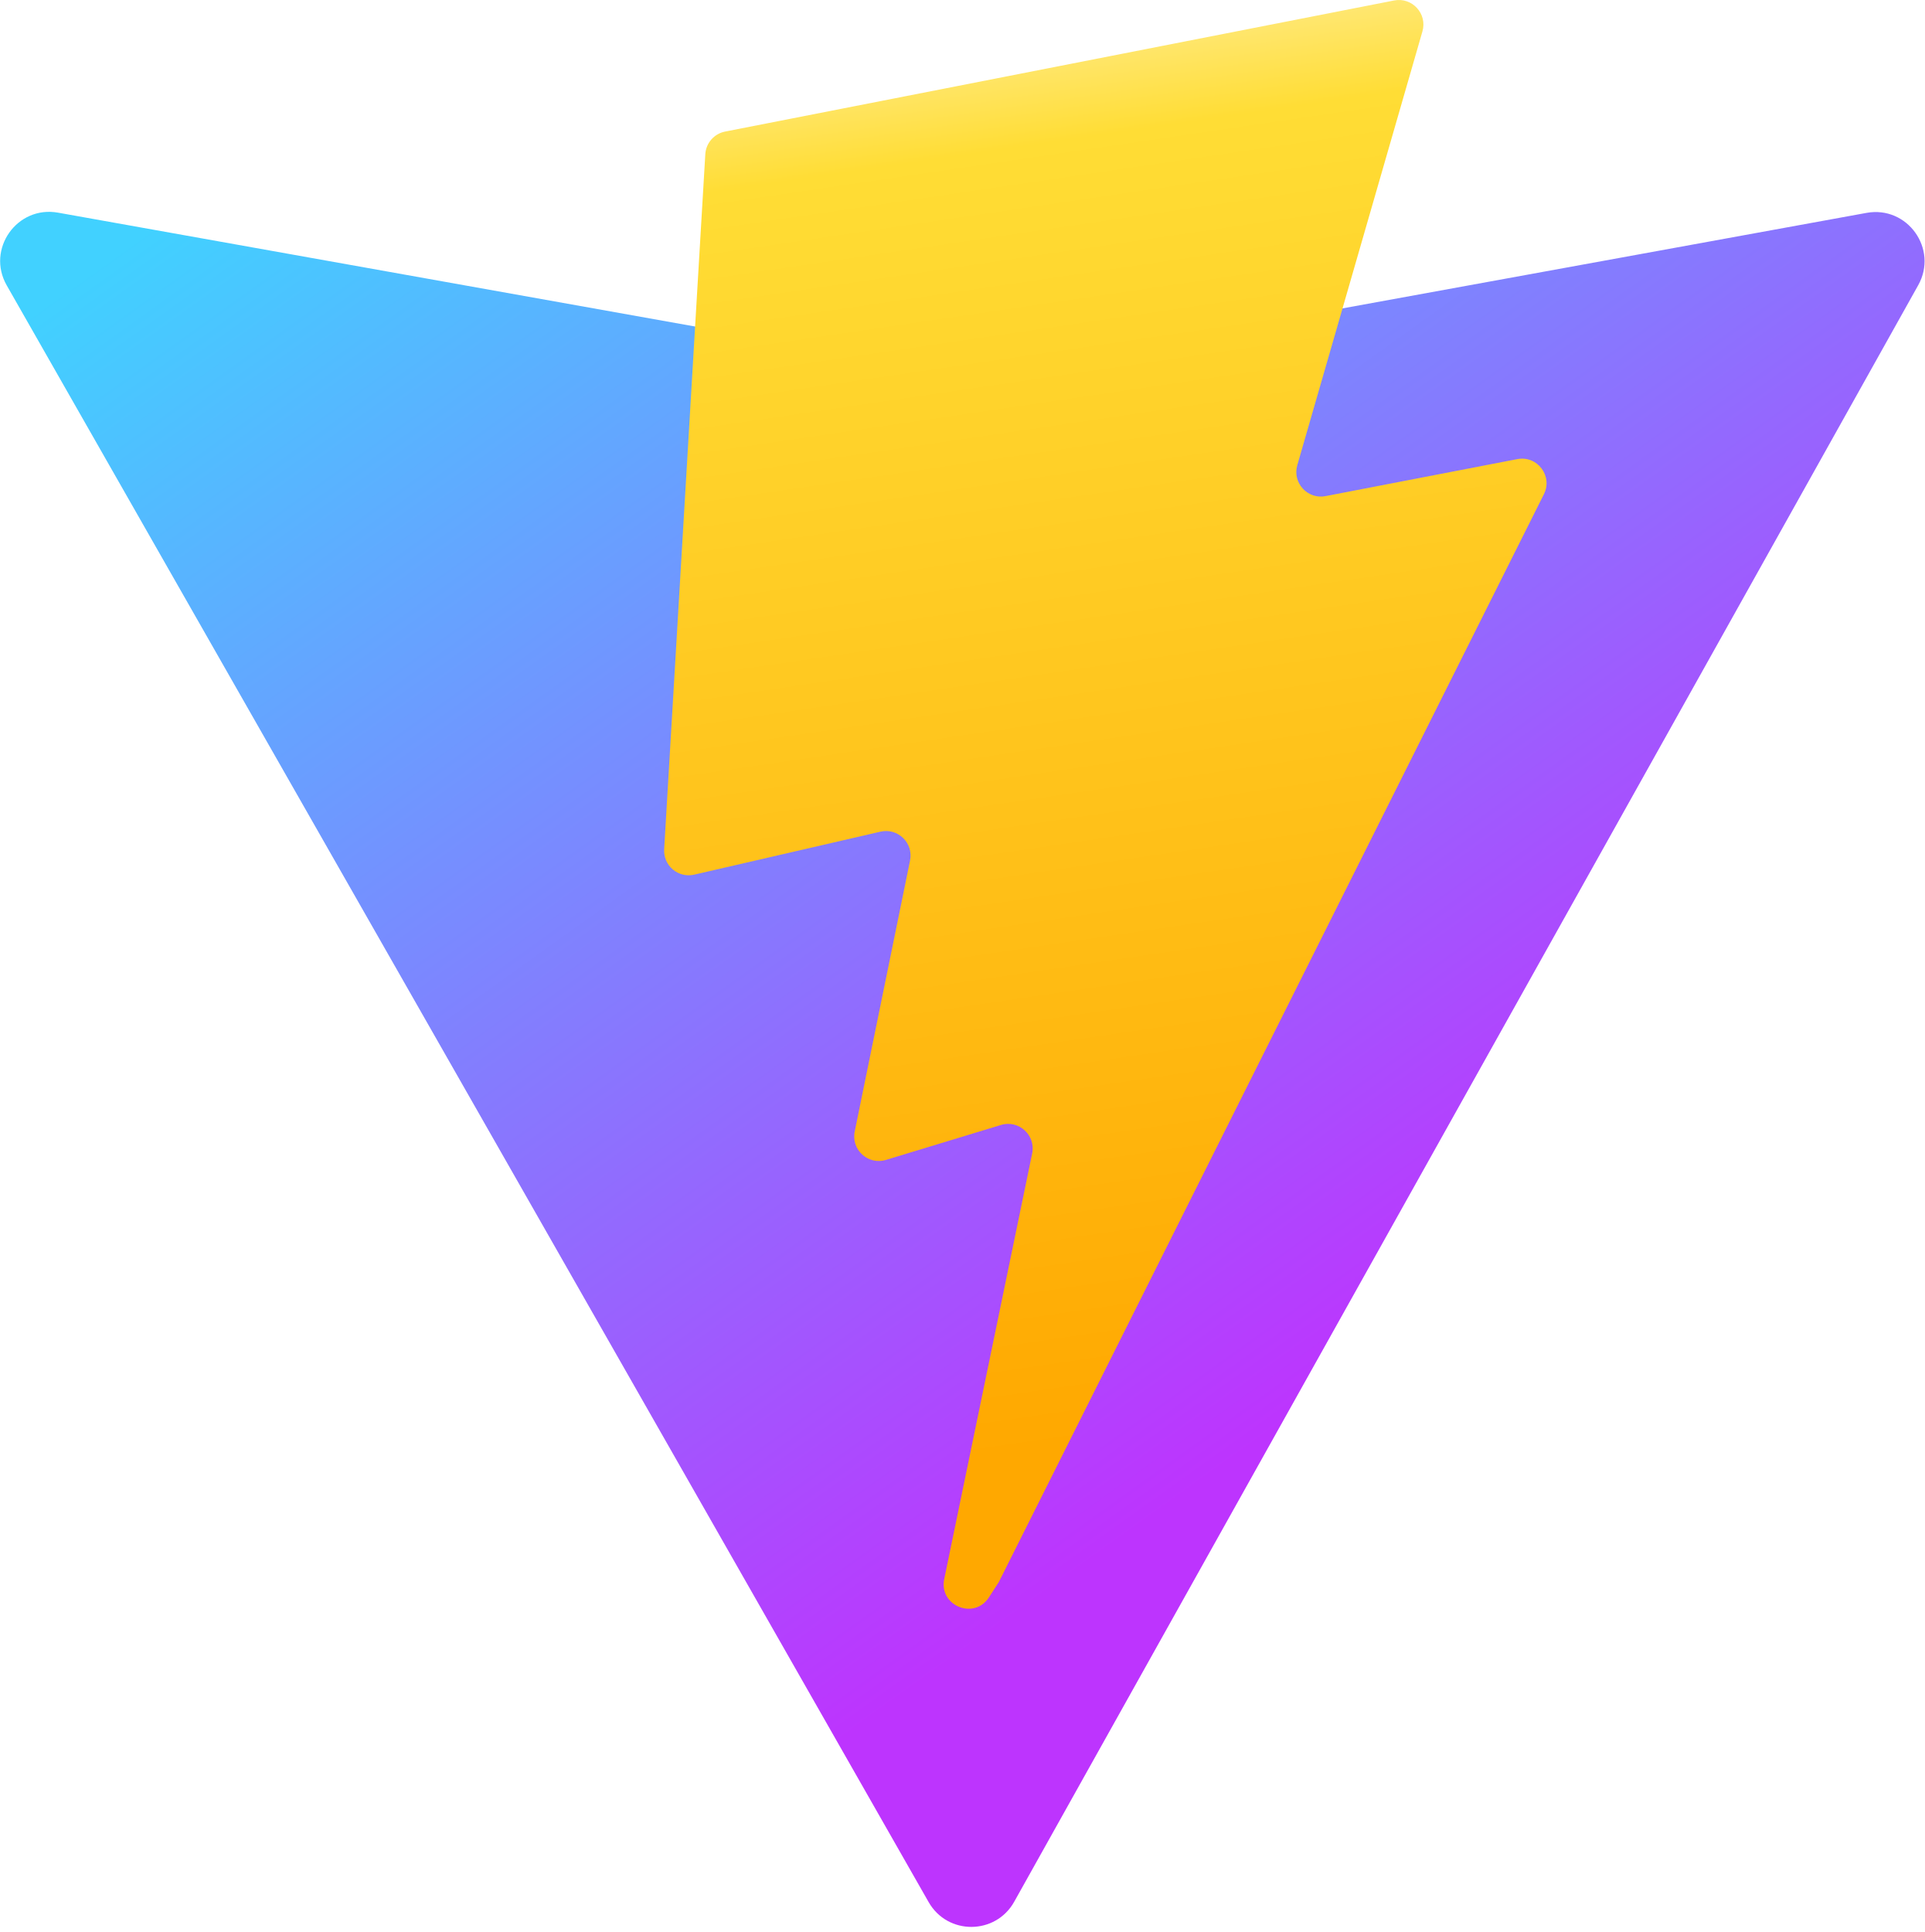
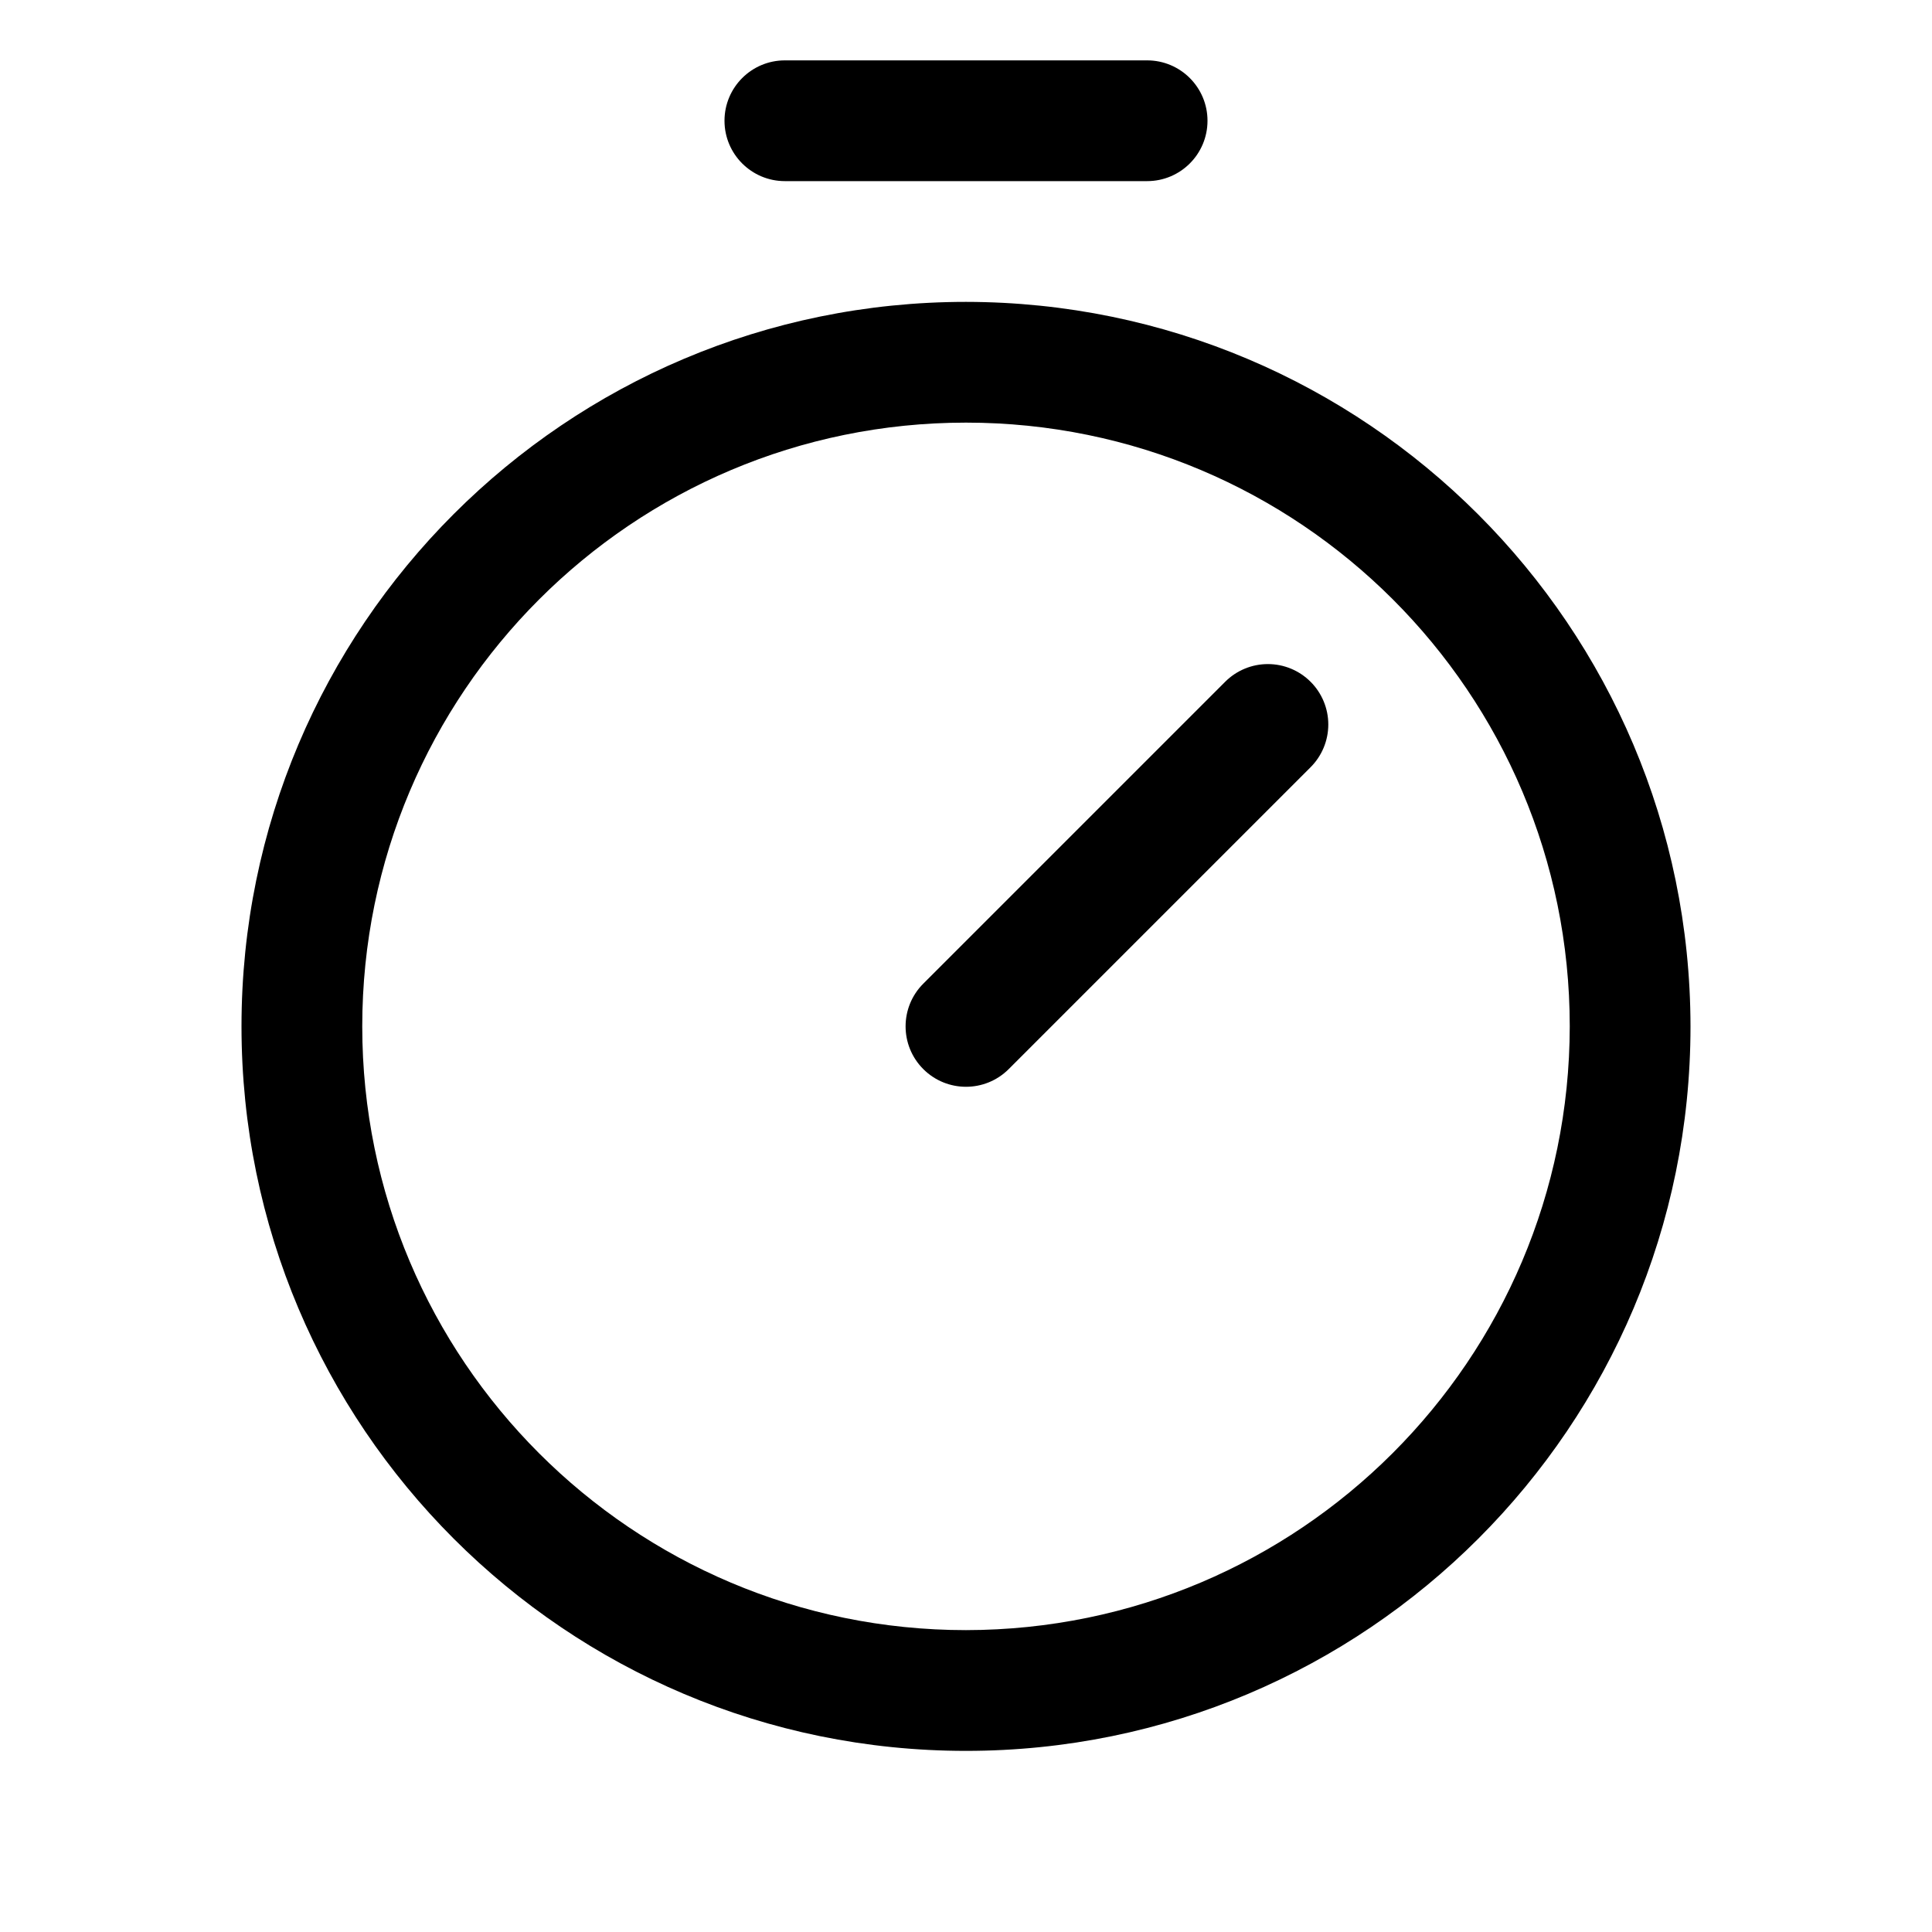
- <svg xmlns="http://www.w3.org/2000/svg" aria-hidden="true" role="img" class="iconify iconify--logos" width="31.88" height="32" preserveAspectRatio="xMidYMid meet" viewBox="0 0 256 257">
-   <defs>
-     <linearGradient id="IconifyId1813088fe1fbc01fb466" x1="-.828%" x2="57.636%" y1="7.652%" y2="78.411%">
-       <stop offset="0%" stop-color="#41D1FF" />
-       <stop offset="100%" stop-color="#BD34FE" />
-     </linearGradient>
-     <linearGradient id="IconifyId1813088fe1fbc01fb467" x1="43.376%" x2="50.316%" y1="2.242%" y2="89.03%">
-       <stop offset="0%" stop-color="#FFEA83" />
-       <stop offset="8.333%" stop-color="#FFDD35" />
-       <stop offset="100%" stop-color="#FFA800" />
-     </linearGradient>
-   </defs>
-   <path fill="url(#IconifyId1813088fe1fbc01fb466)" d="M255.153 37.938L134.897 252.976c-2.483 4.44-8.862 4.466-11.382.048L.875 37.958c-2.746-4.814 1.371-10.646 6.827-9.67l120.385 21.517a6.537 6.537 0 0 0 2.322-.004l117.867-21.483c5.438-.991 9.574 4.796 6.877 9.62Z" />
-   <path fill="url(#IconifyId1813088fe1fbc01fb467)" d="M185.432.063L96.44 17.501a3.268 3.268 0 0 0-2.634 3.014l-5.474 92.456a3.268 3.268 0 0 0 3.997 3.378l24.777-5.718c2.318-.535 4.413 1.507 3.936 3.838l-7.361 36.047c-.495 2.426 1.782 4.5 4.151 3.78l15.304-4.649c2.372-.72 4.652 1.36 4.15 3.788l-11.698 56.621c-.732 3.542 3.979 5.473 5.943 2.437l1.313-2.028l72.516-144.72c1.215-2.423-.88-5.186-3.54-4.672l-25.505 4.922c-2.396.462-4.435-1.77-3.759-4.114l16.646-57.705c.677-2.35-1.37-4.583-3.769-4.113Z" />
+ <svg xmlns="http://www.w3.org/2000/svg" width="32" height="32" fill="#000000" viewBox="0 0 256 256">
+   <path d="M128,40a96,96,0,1,0,96,96A96.11,96.11,0,0,0,128,40Zm0,176a80,80,0,1,1,80-80A80.09,80.09,0,0,1,128,216ZM173.66,90.34a8,8,0,0,1,0,11.32l-40,40a8,8,0,0,1-11.32-11.32l40-40A8,8,0,0,1,173.66,90.34ZM96,16a8,8,0,0,1,8-8h48a8,8,0,0,1,0,16H104A8,8,0,0,1,96,16Z" />
</svg>
